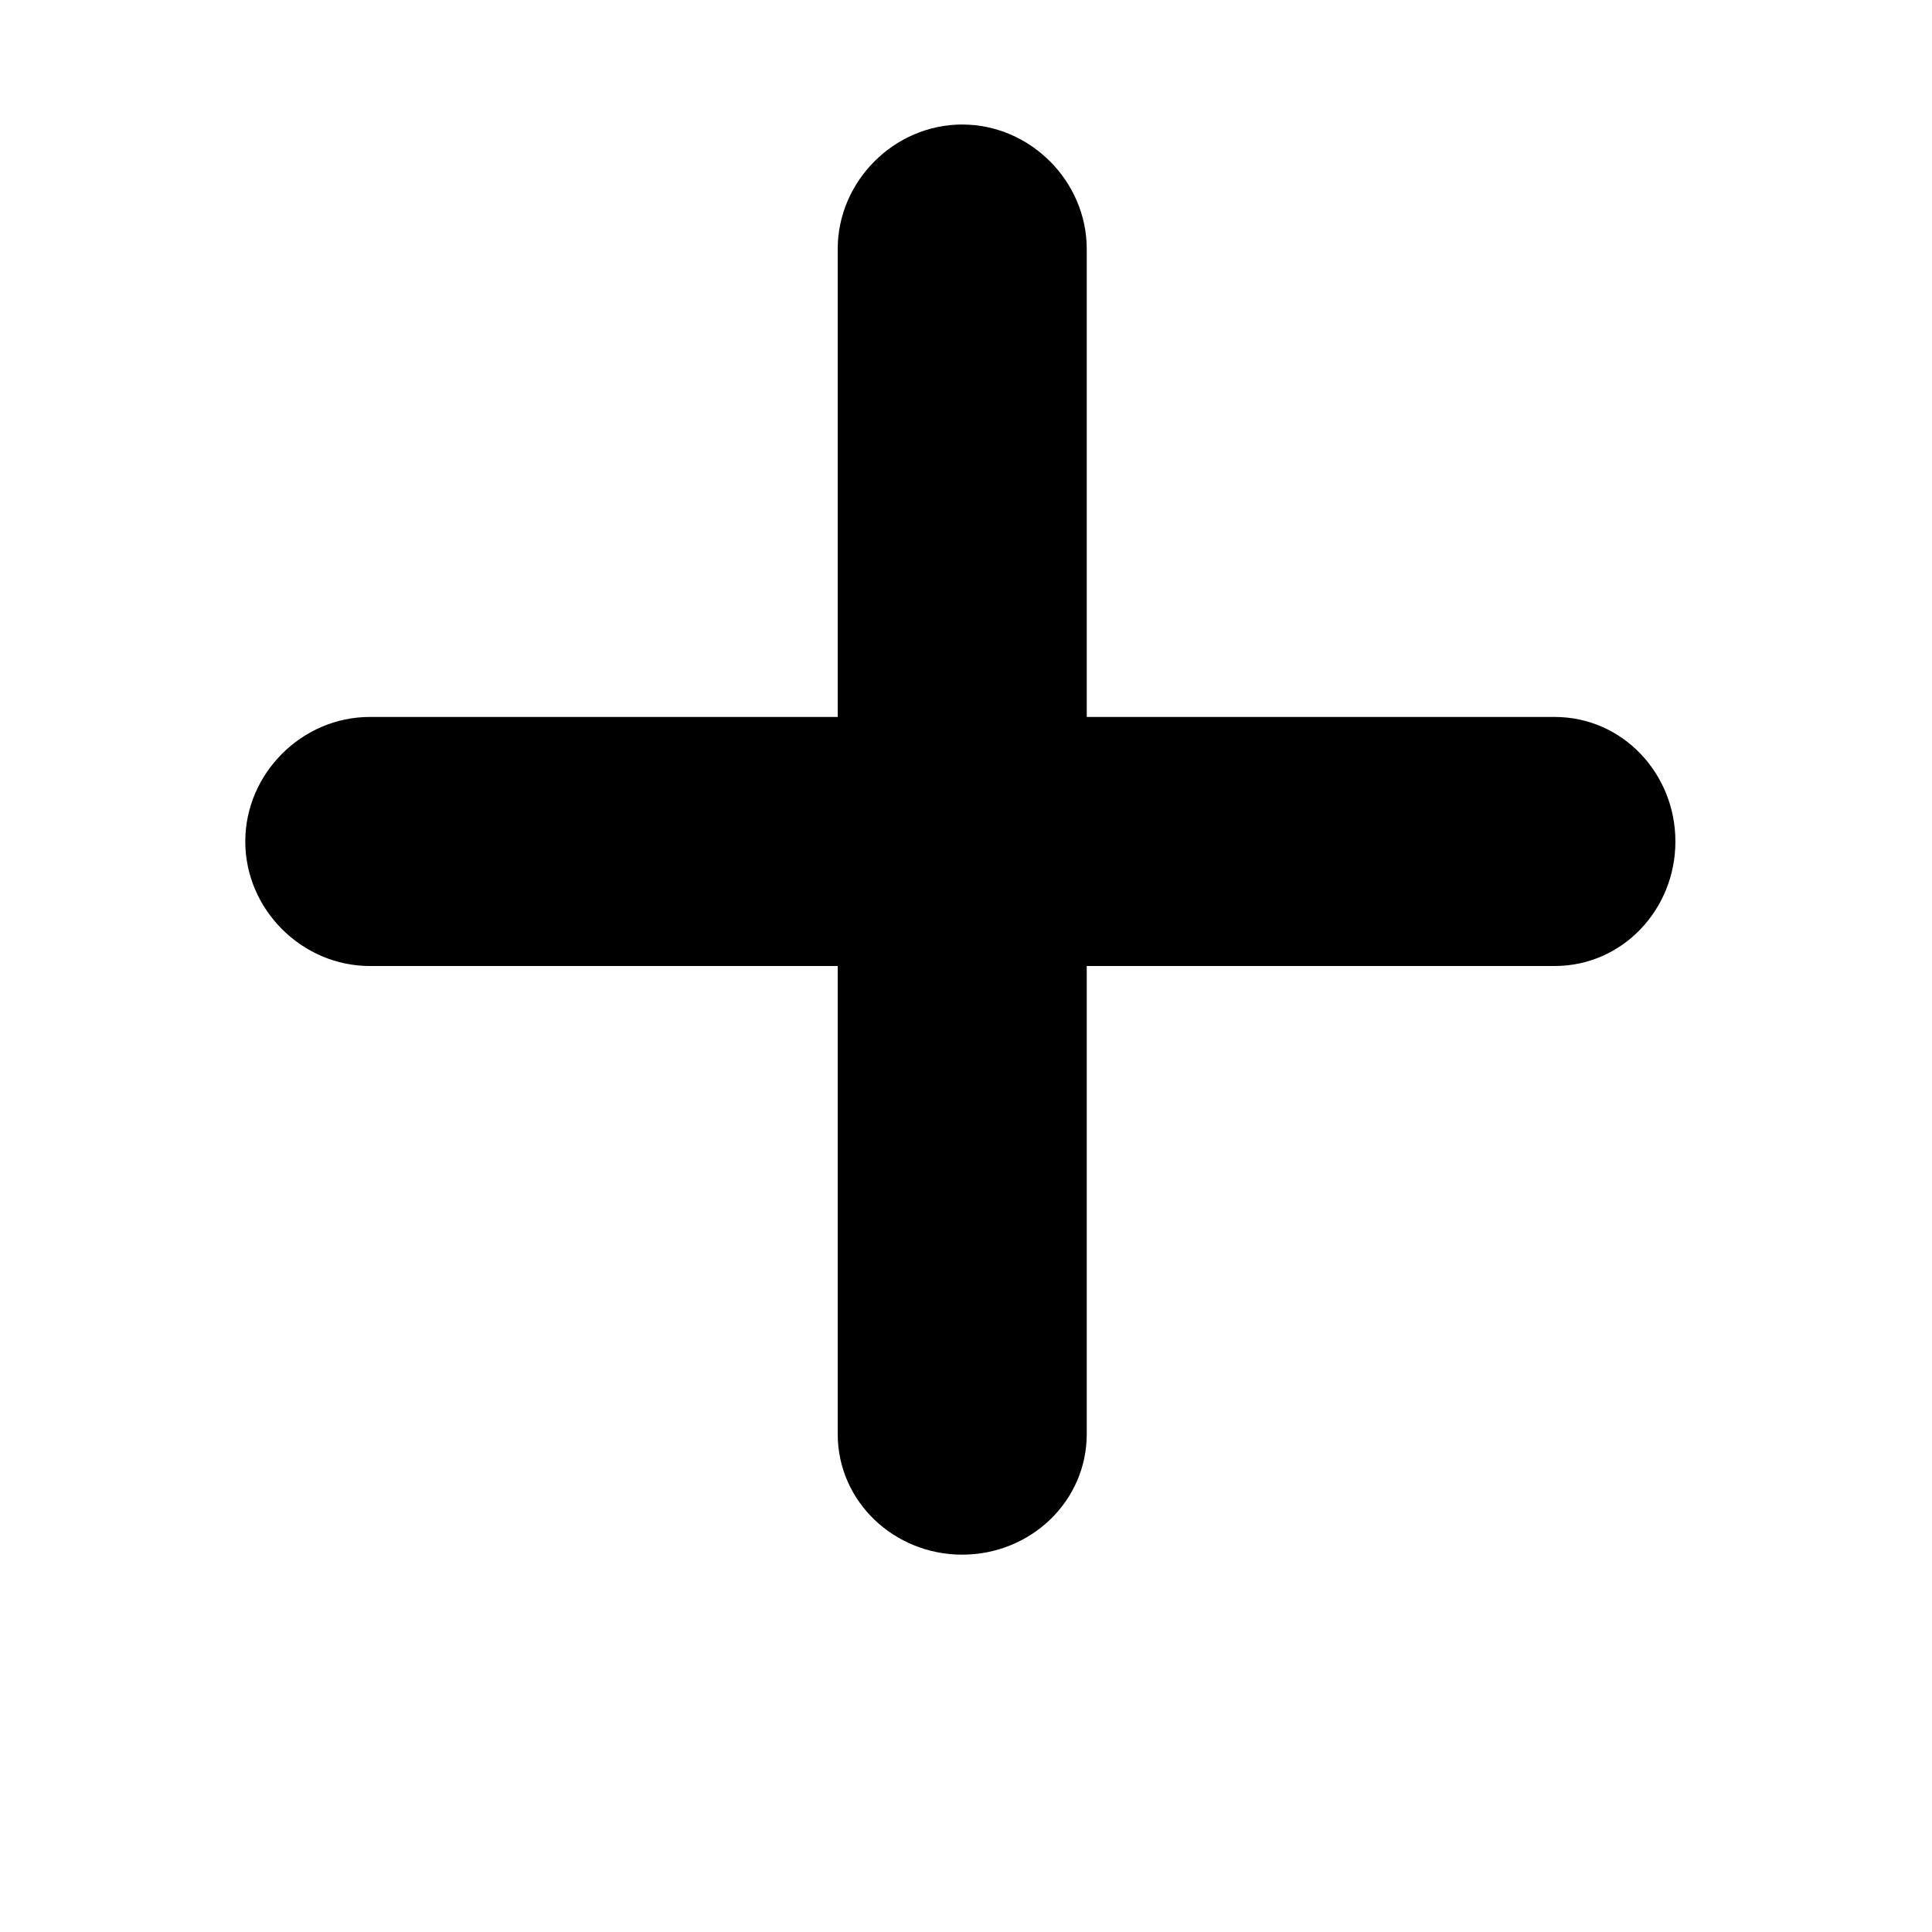
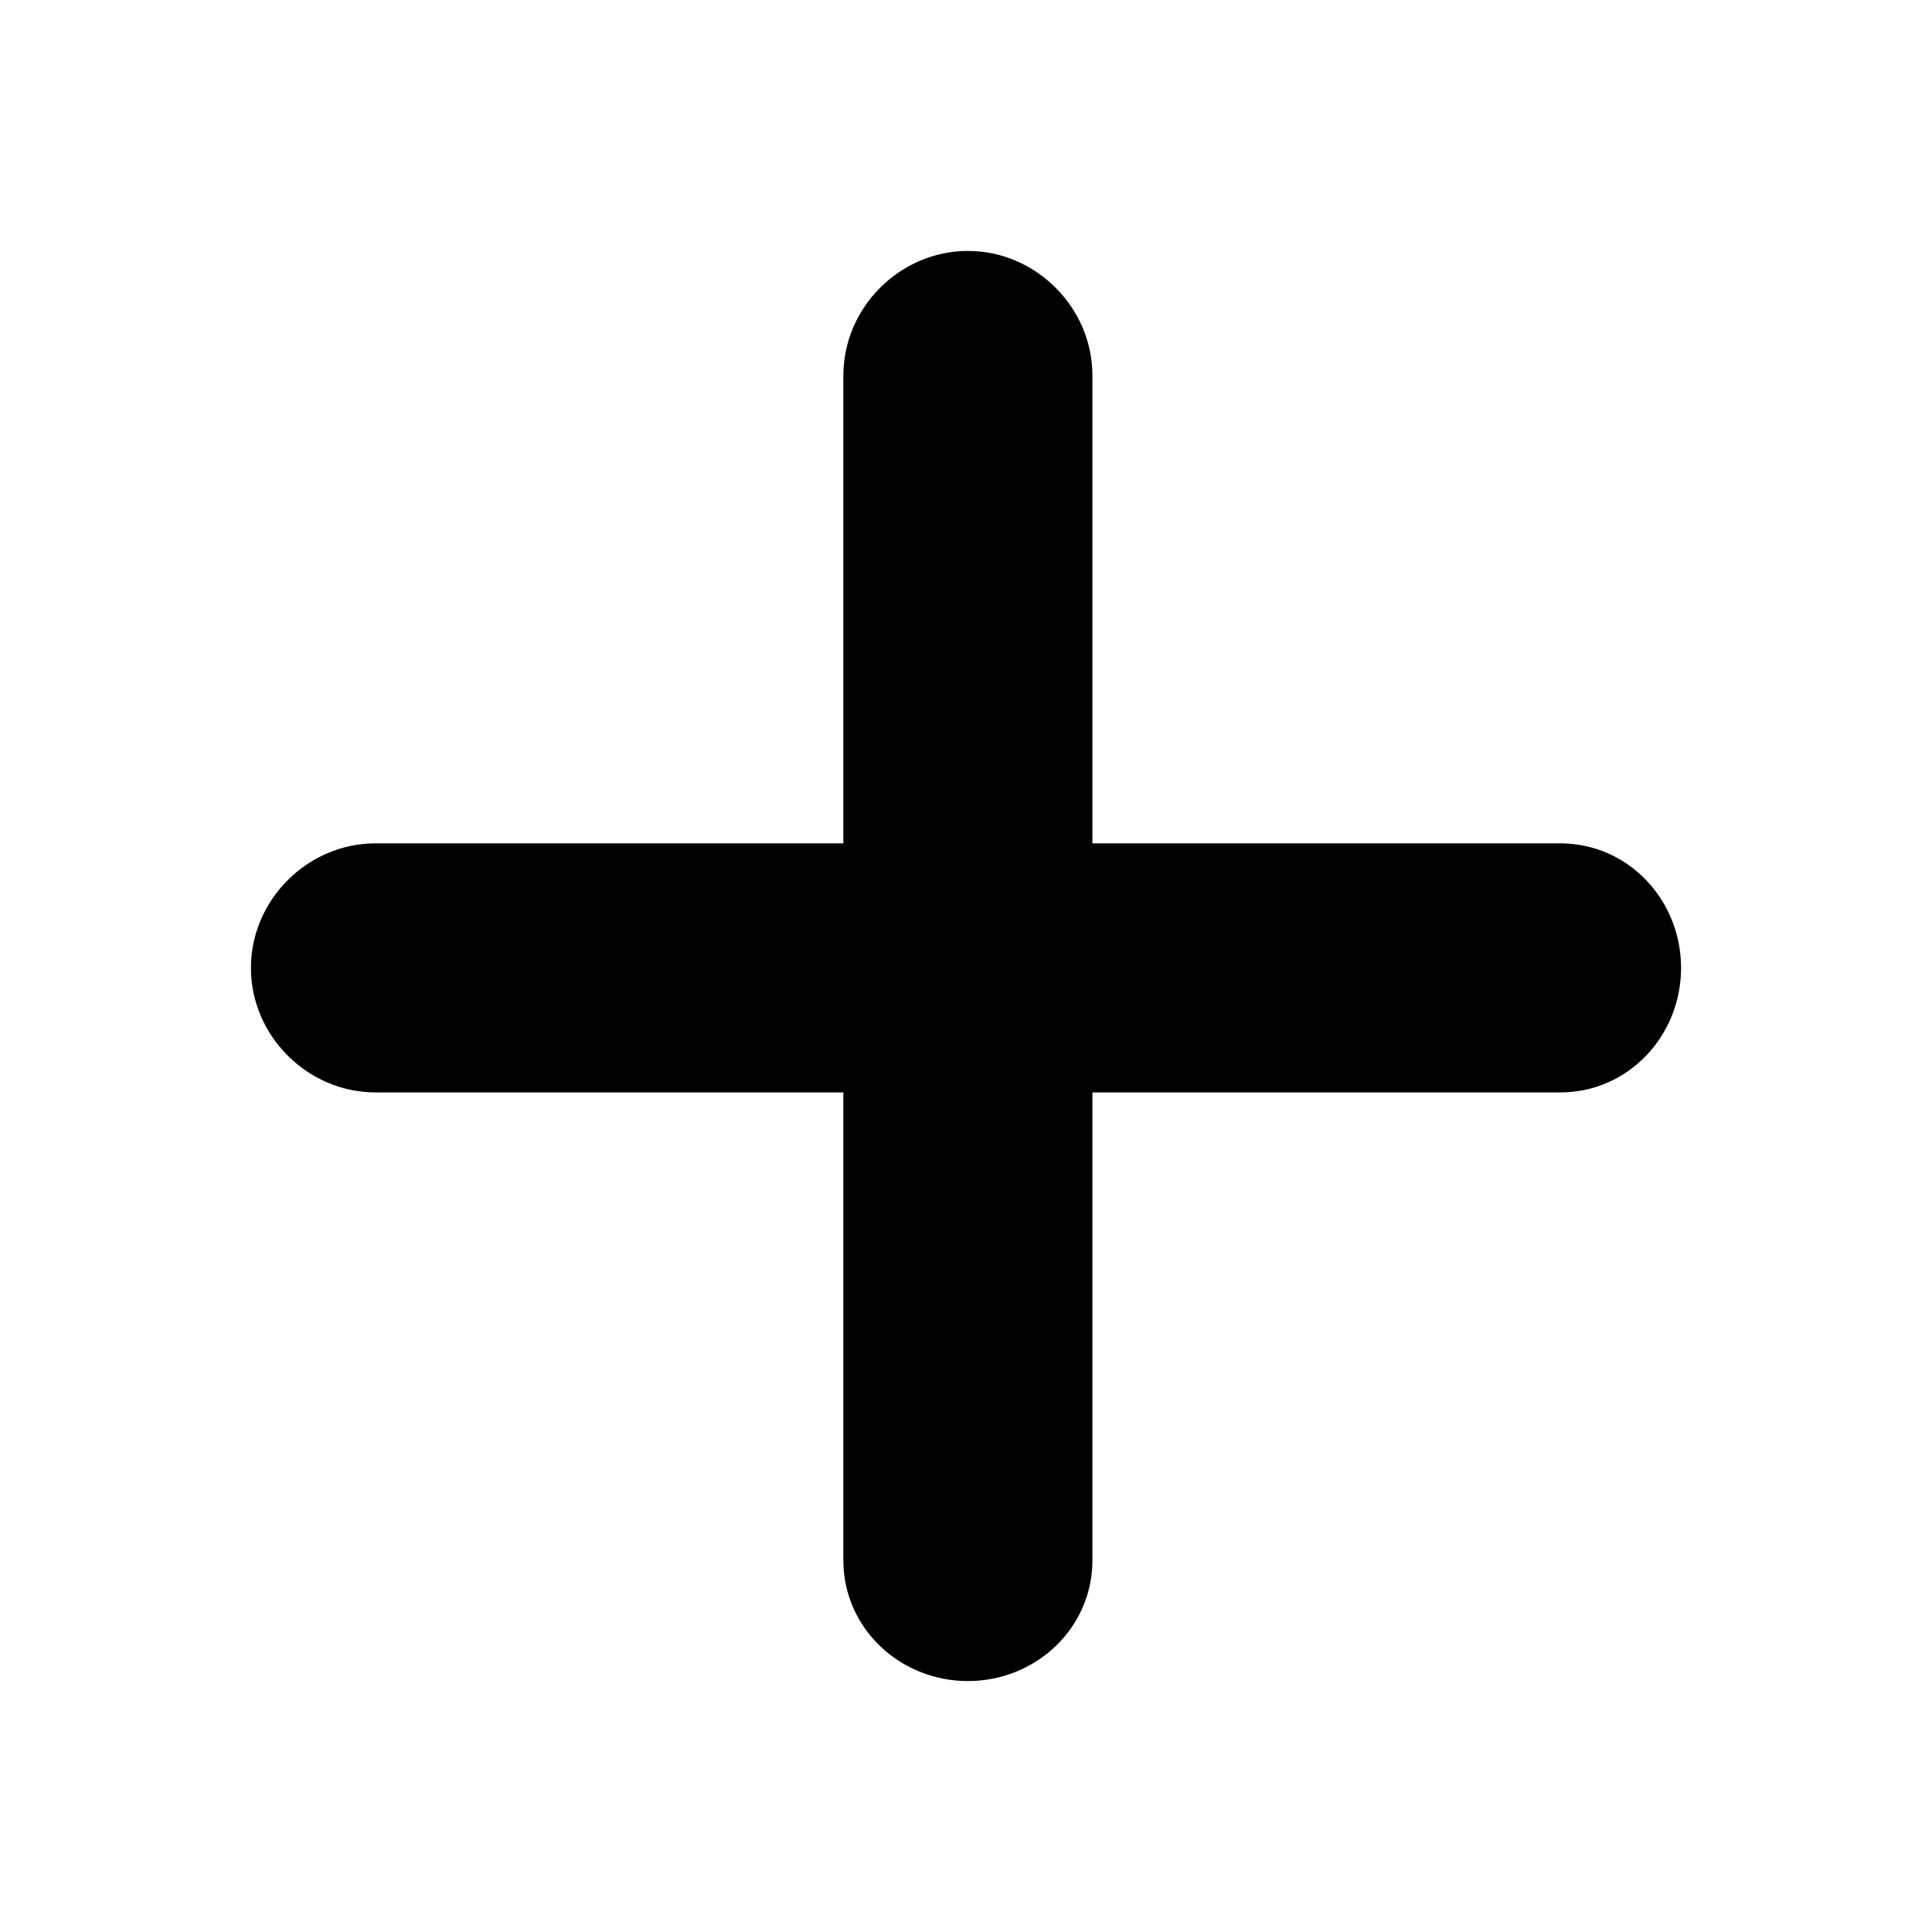
<svg xmlns="http://www.w3.org/2000/svg" version="1.1" id="Layer_1" x="0px" y="0px" width="512px" height="512px" viewBox="0 0 512 512" enable-background="new 0 0 512 512" xml:space="preserve">
-   <path d="M412,190c18,0,32,15,32,33s-14,33-32,33H288v124c0,18-15,32-33,32s-33-14-33-32V256H98c-18,0-33-15-33-33s15-33,33-33h124  V66c0-18,15-33,33-33s33,15,33,33v124H412z" />
+   <path d="M413.5,223.5c18,0,32,15,32,33s-14,33-32,33h-124v124c0,18-15,32-33,32s-33-14-33-32v-124h-124c-18,0-33-15-33-33  s15-33,33-33h124v-124c0-18,15-33,33-33s33,15,33,33v124H413.5z" />
</svg>
